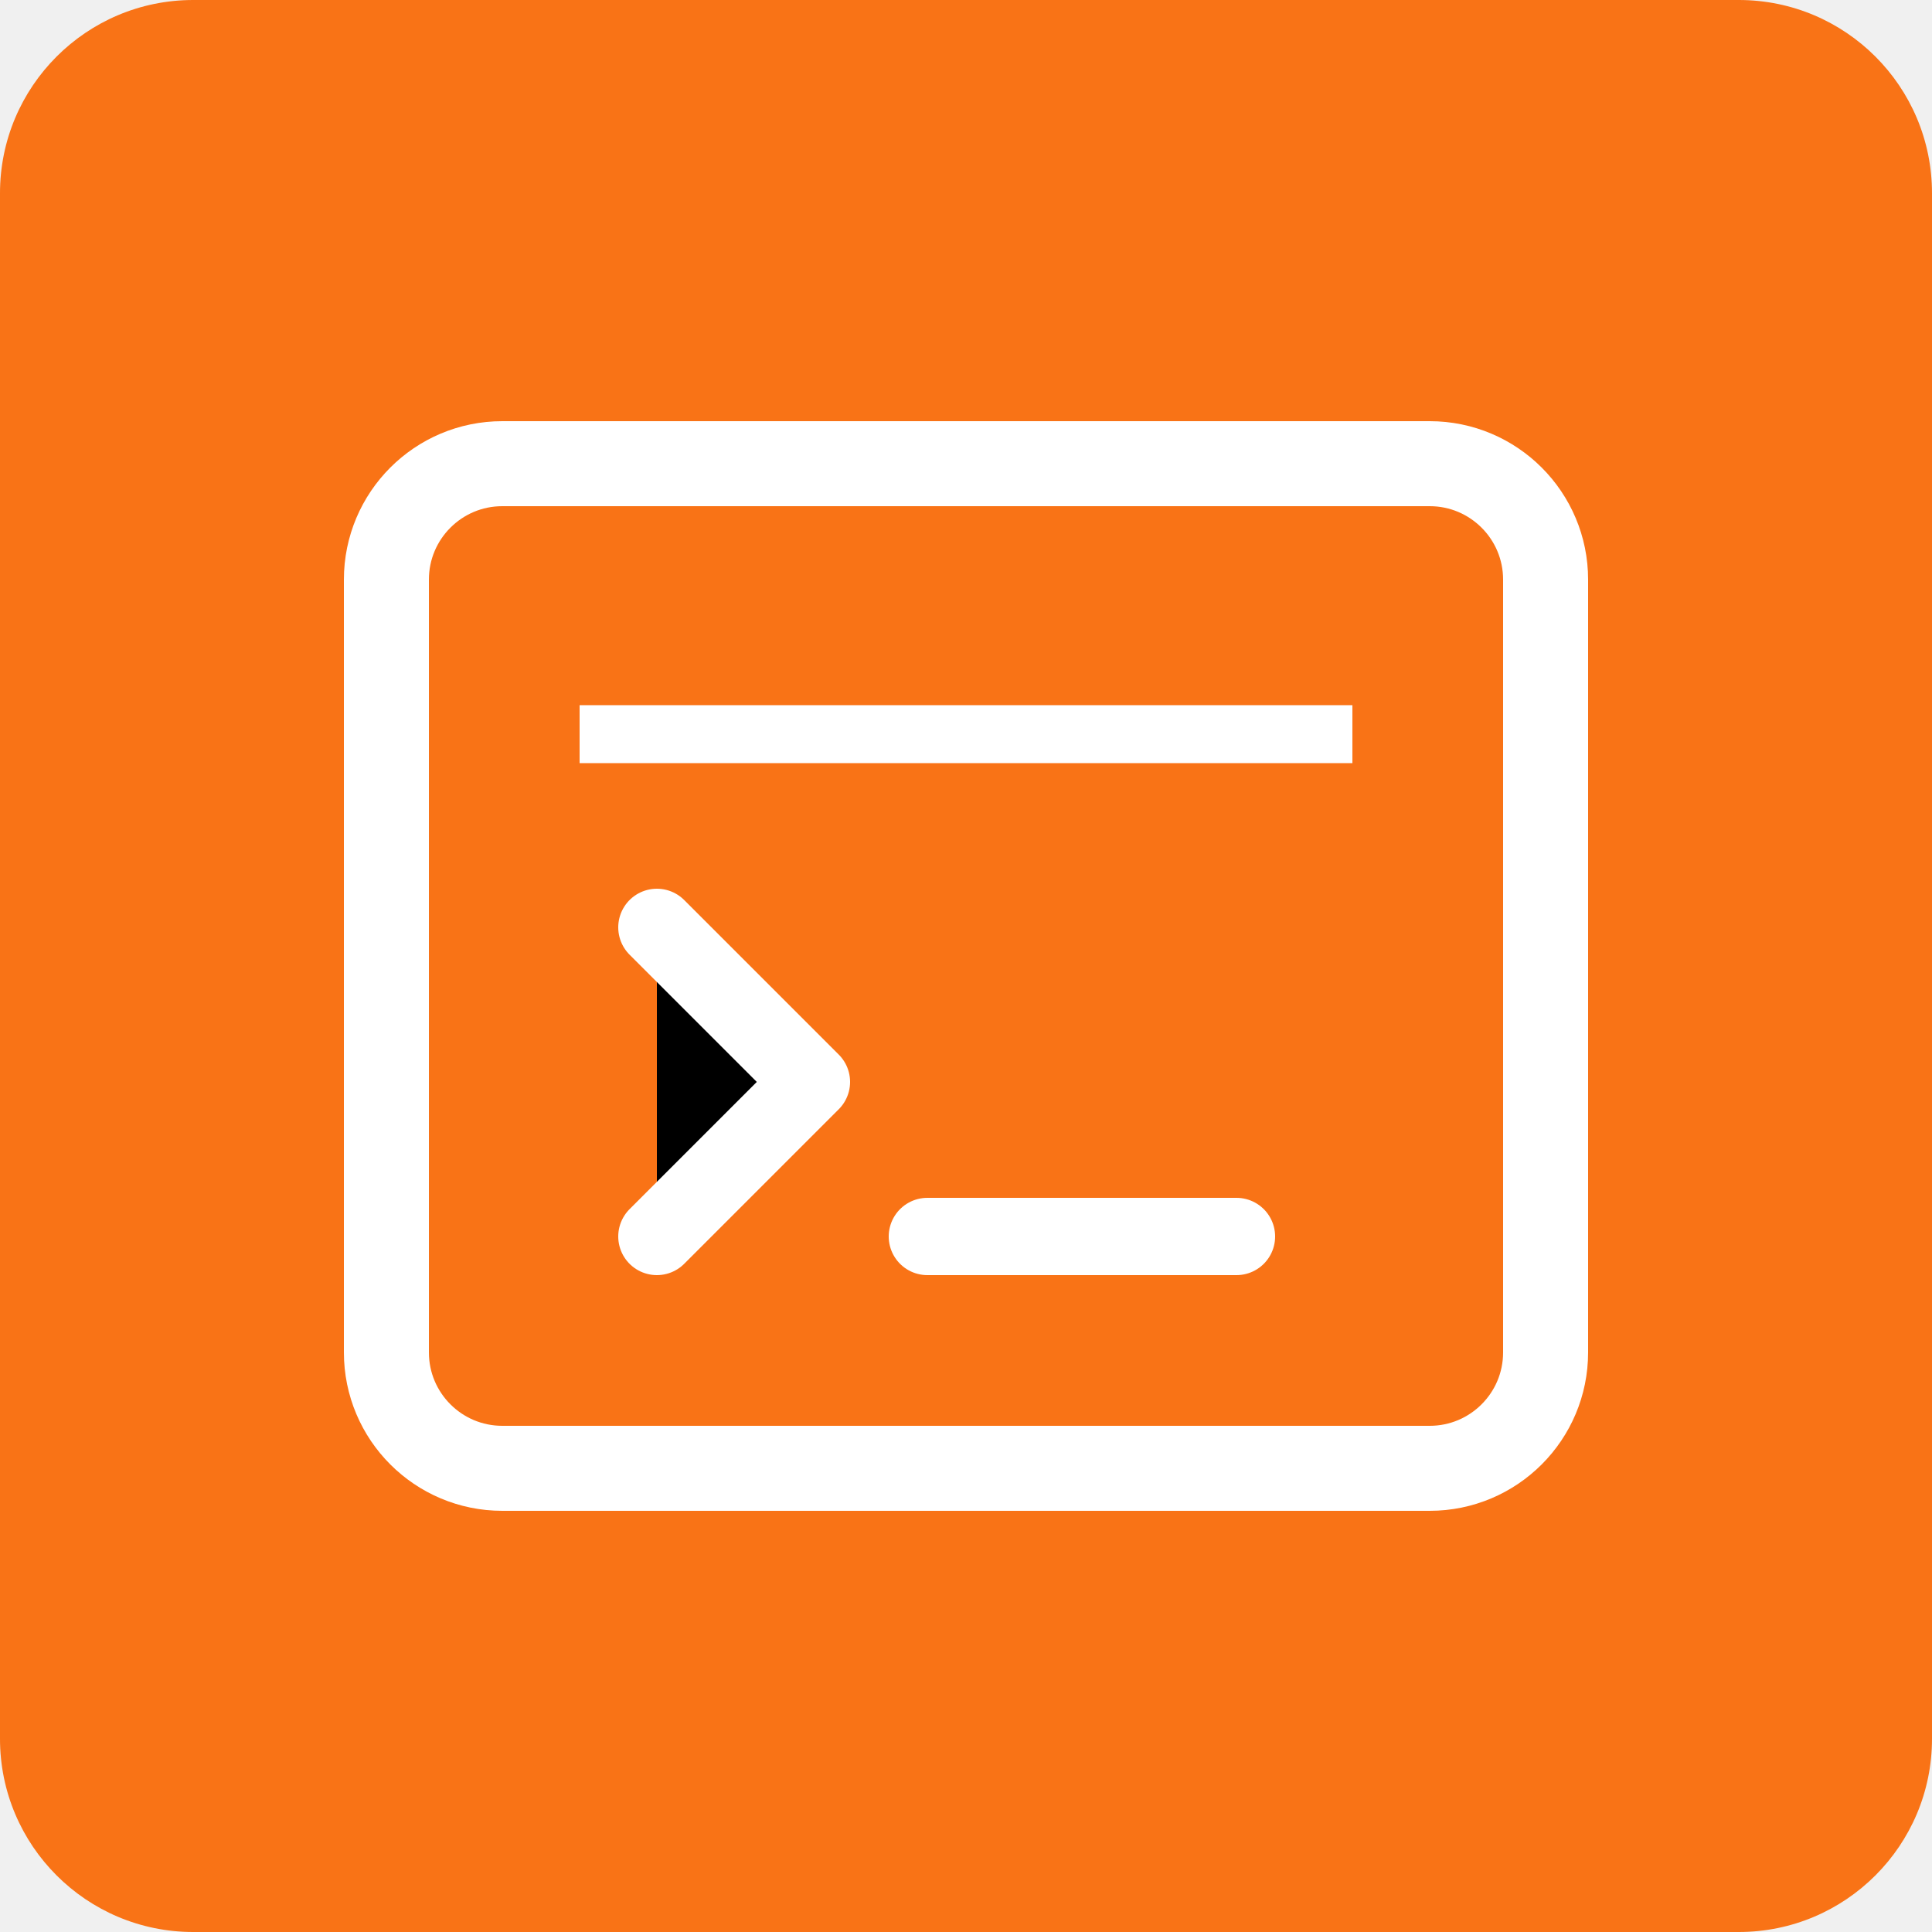
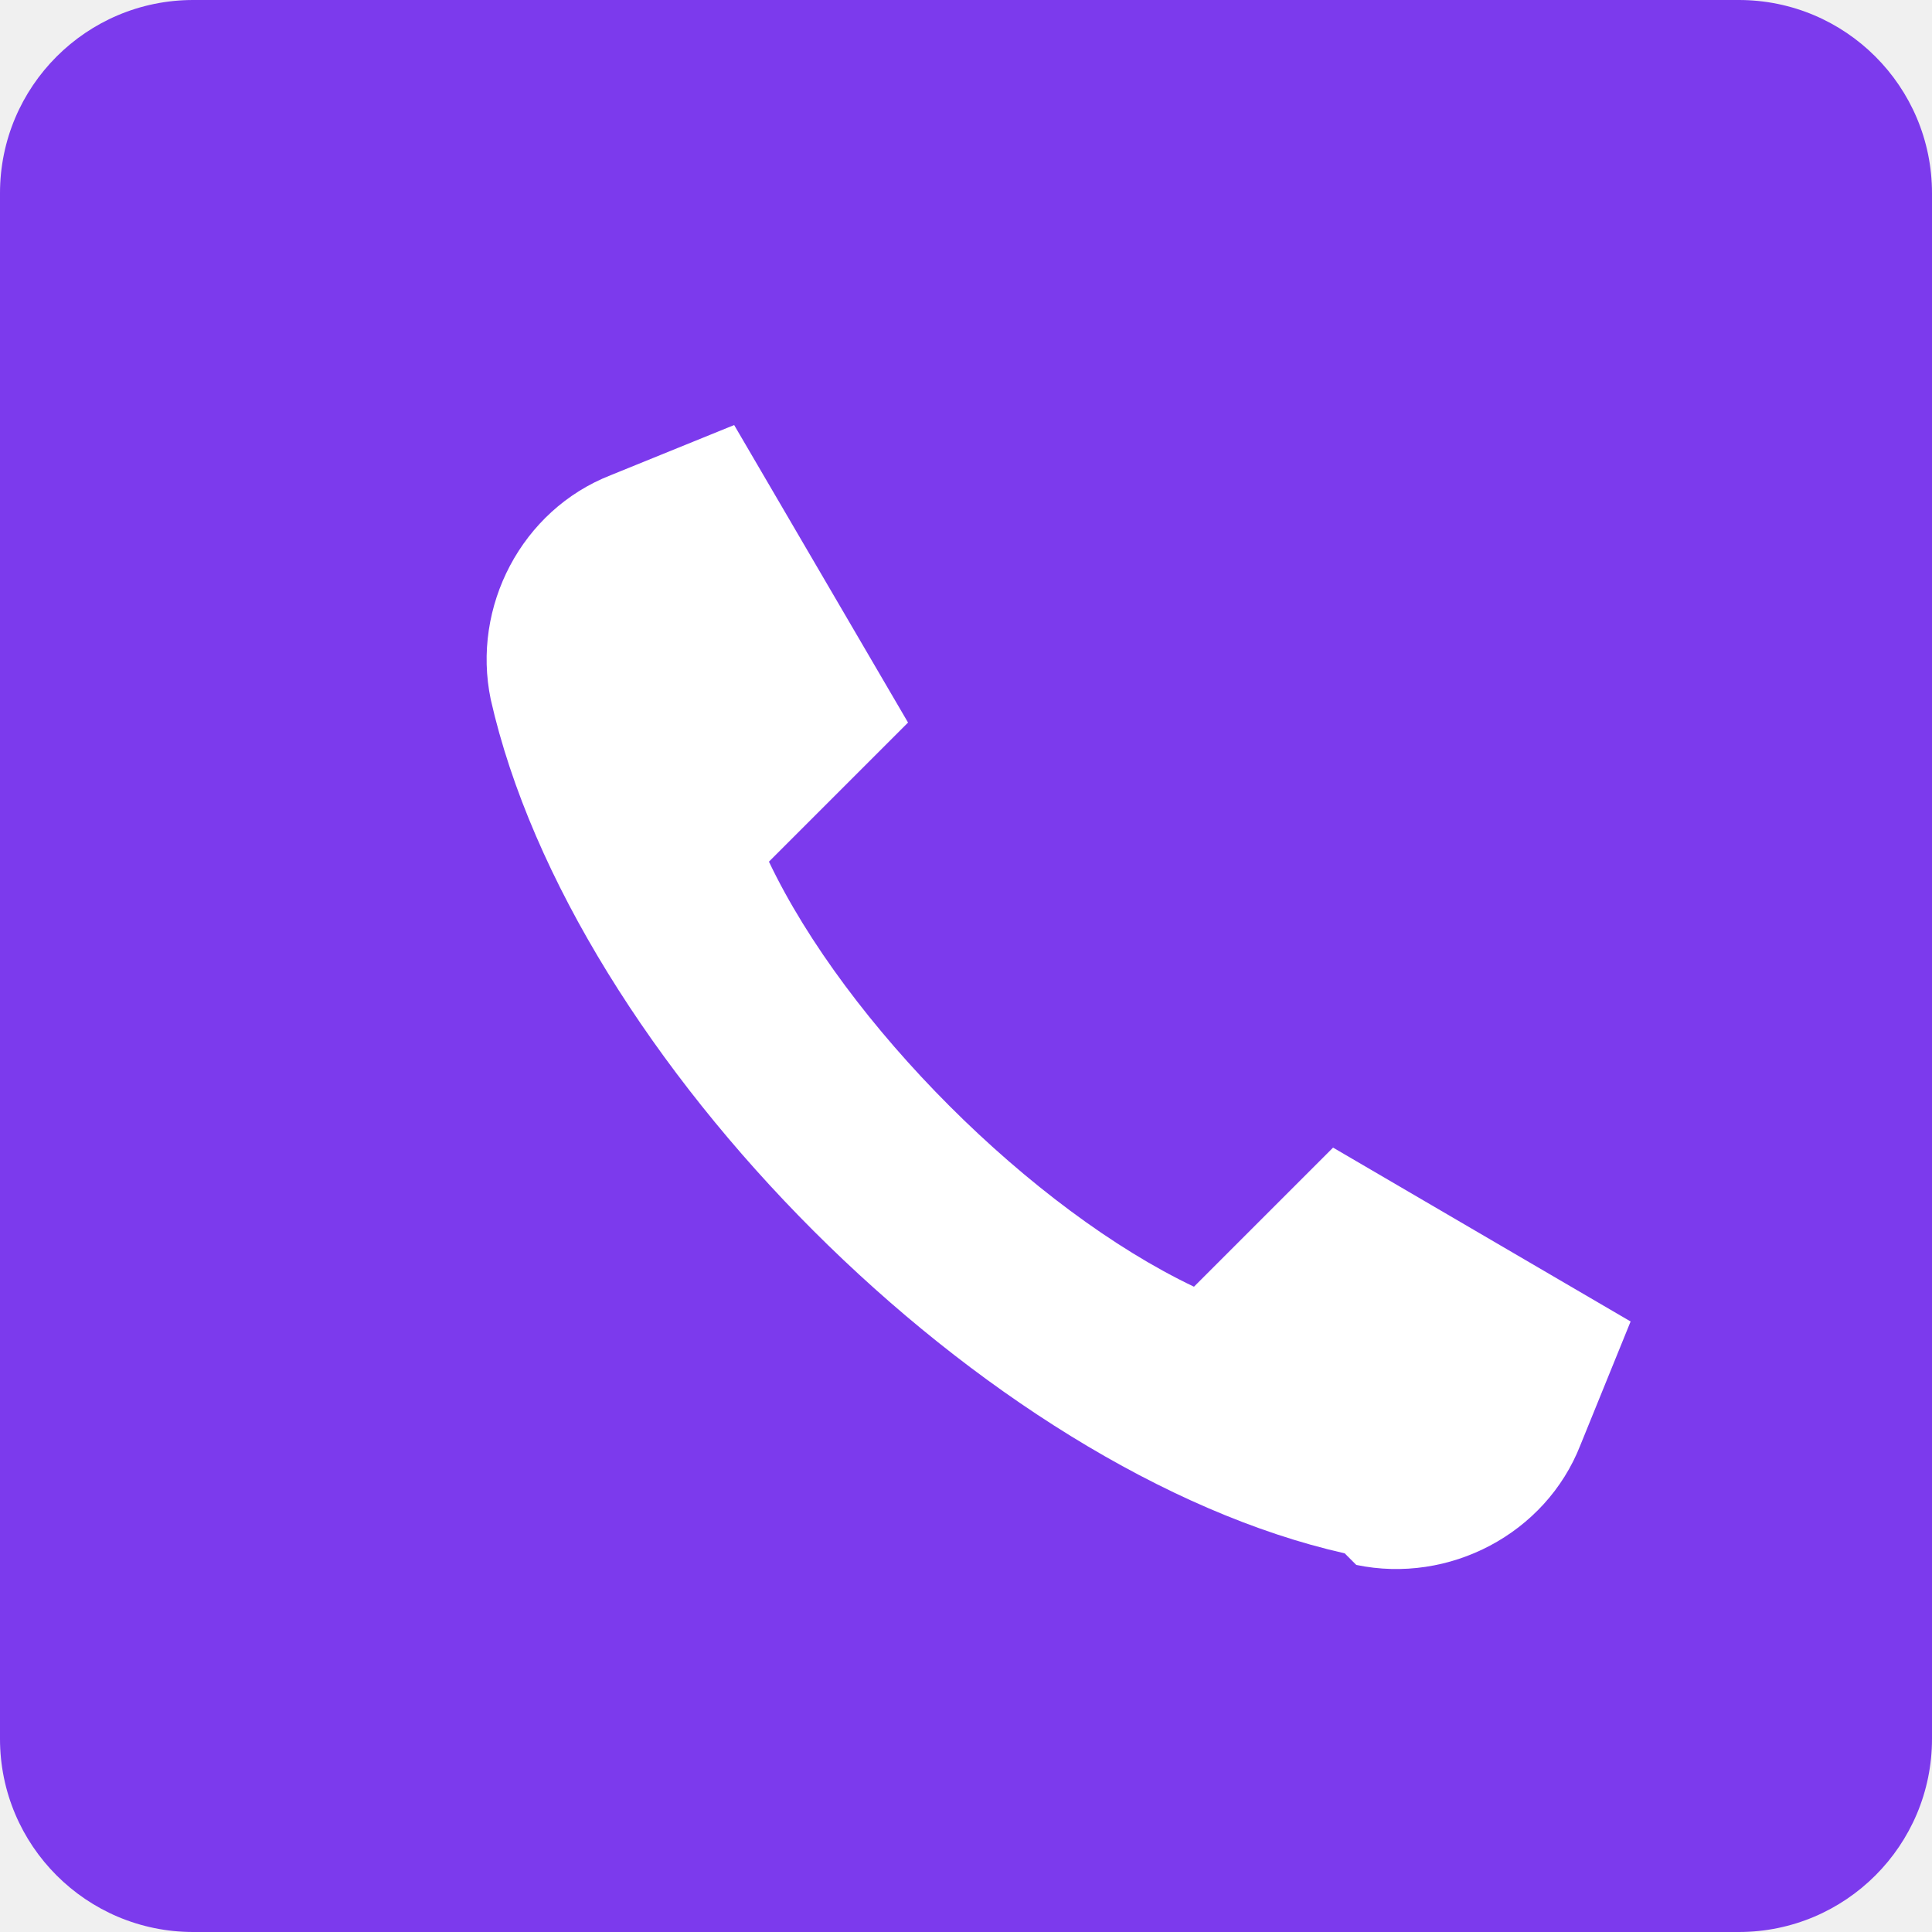
<svg xmlns="http://www.w3.org/2000/svg" viewBox="0 0 50 50" width="50" height="50">
-   <rect width="50" height="50" rx="5" fill="#F97316" />
-   <rect x="10" y="12" width="30" height="26" rx="3" fill="none" stroke="#fff" stroke-width="2.2" />
-   <line x1="15" y1="19" x2="35" y2="19" stroke="#fff" stroke-width="1.5" />
-   <path d="M17 24l4 4-4 4" stroke="#fff" stroke-width="2" stroke-linecap="round" stroke-linejoin="round" />
-   <line x1="24" y1="32" x2="32" y2="32" stroke="#fff" stroke-width="2" stroke-linecap="round" />
+   <rect width="50" height="50" rx="5" fill="#7C3AED" />
+   <g fill="none" stroke="#FFFFFF" stroke-width="2.2" stroke-linecap="round" stroke-linejoin="round">
+     <path d="M34.8 40.2c-9.3-2.1-20-12.8-22.1-22.1-.5-2.4.8-4.9 3.1-5.8l3.2-1.3 4.5 7.7-3.6 3.6c2 4.2 6.8 9 11 11l3.6-3.6 7.7 4.5-1.3 3.2c-.9 2.3-3.4 3.6-5.8 3.1z" fill="#fff" stroke="none" />
+   </g>
</svg>
